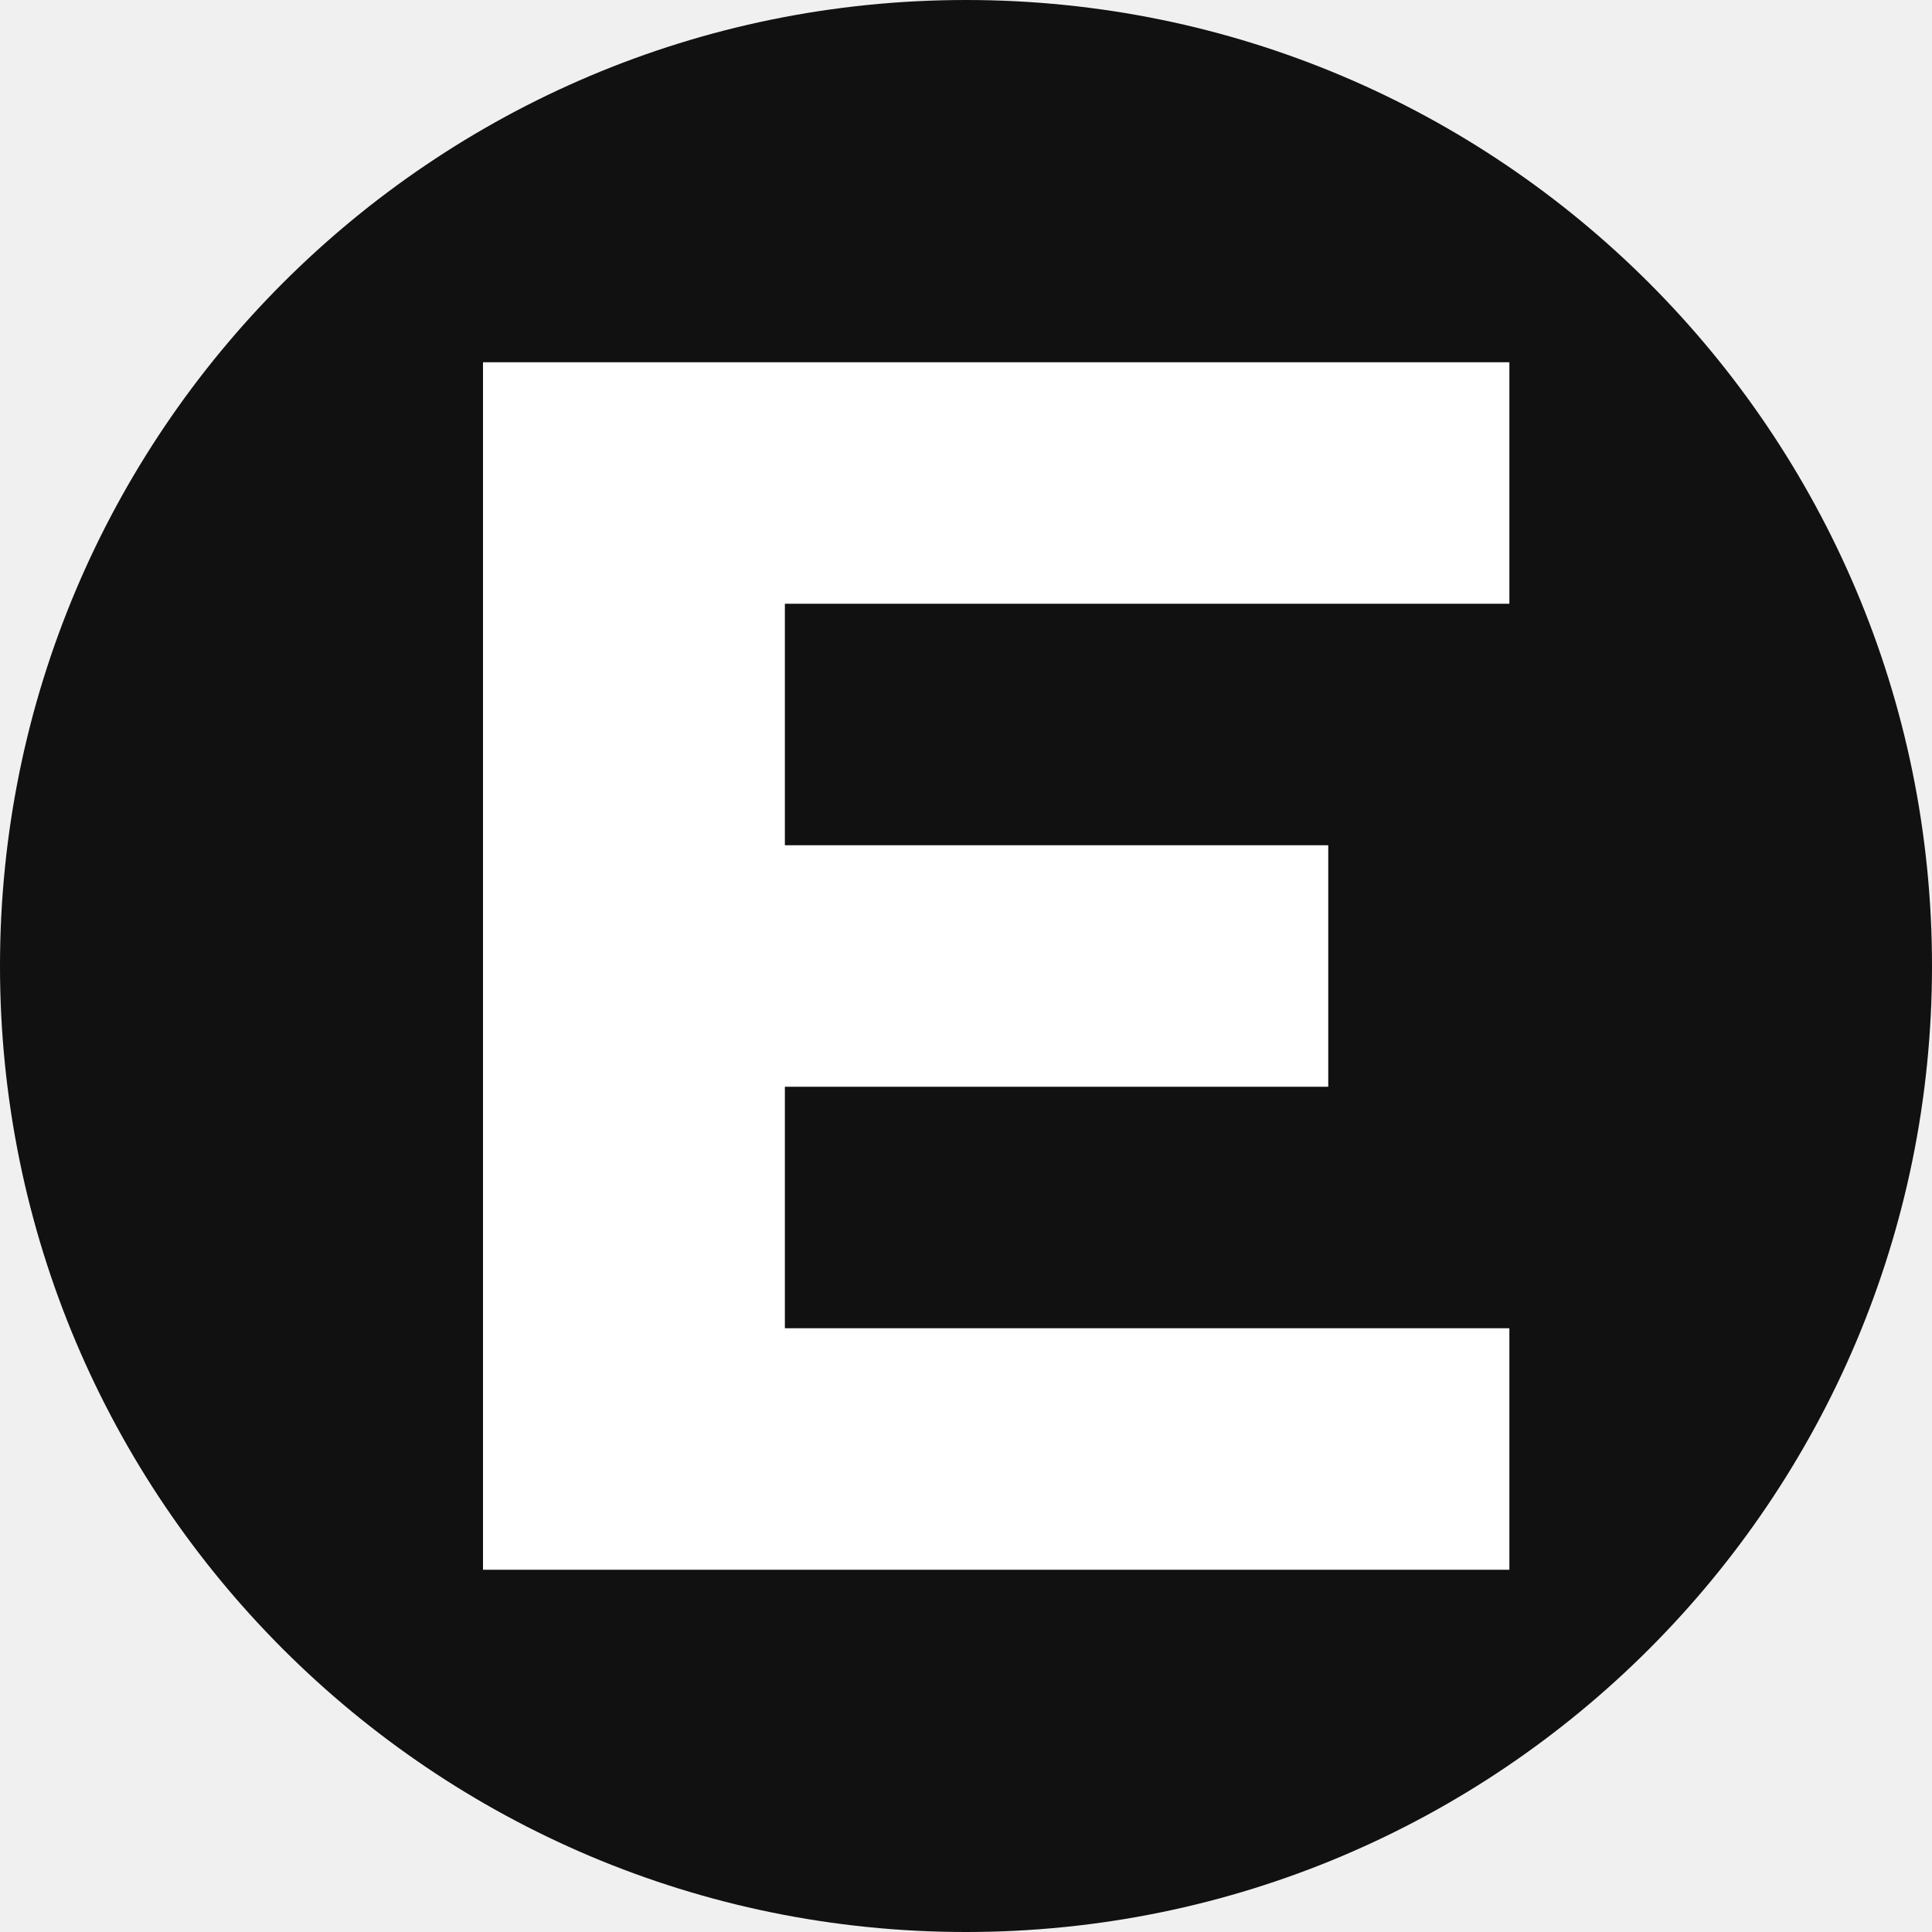
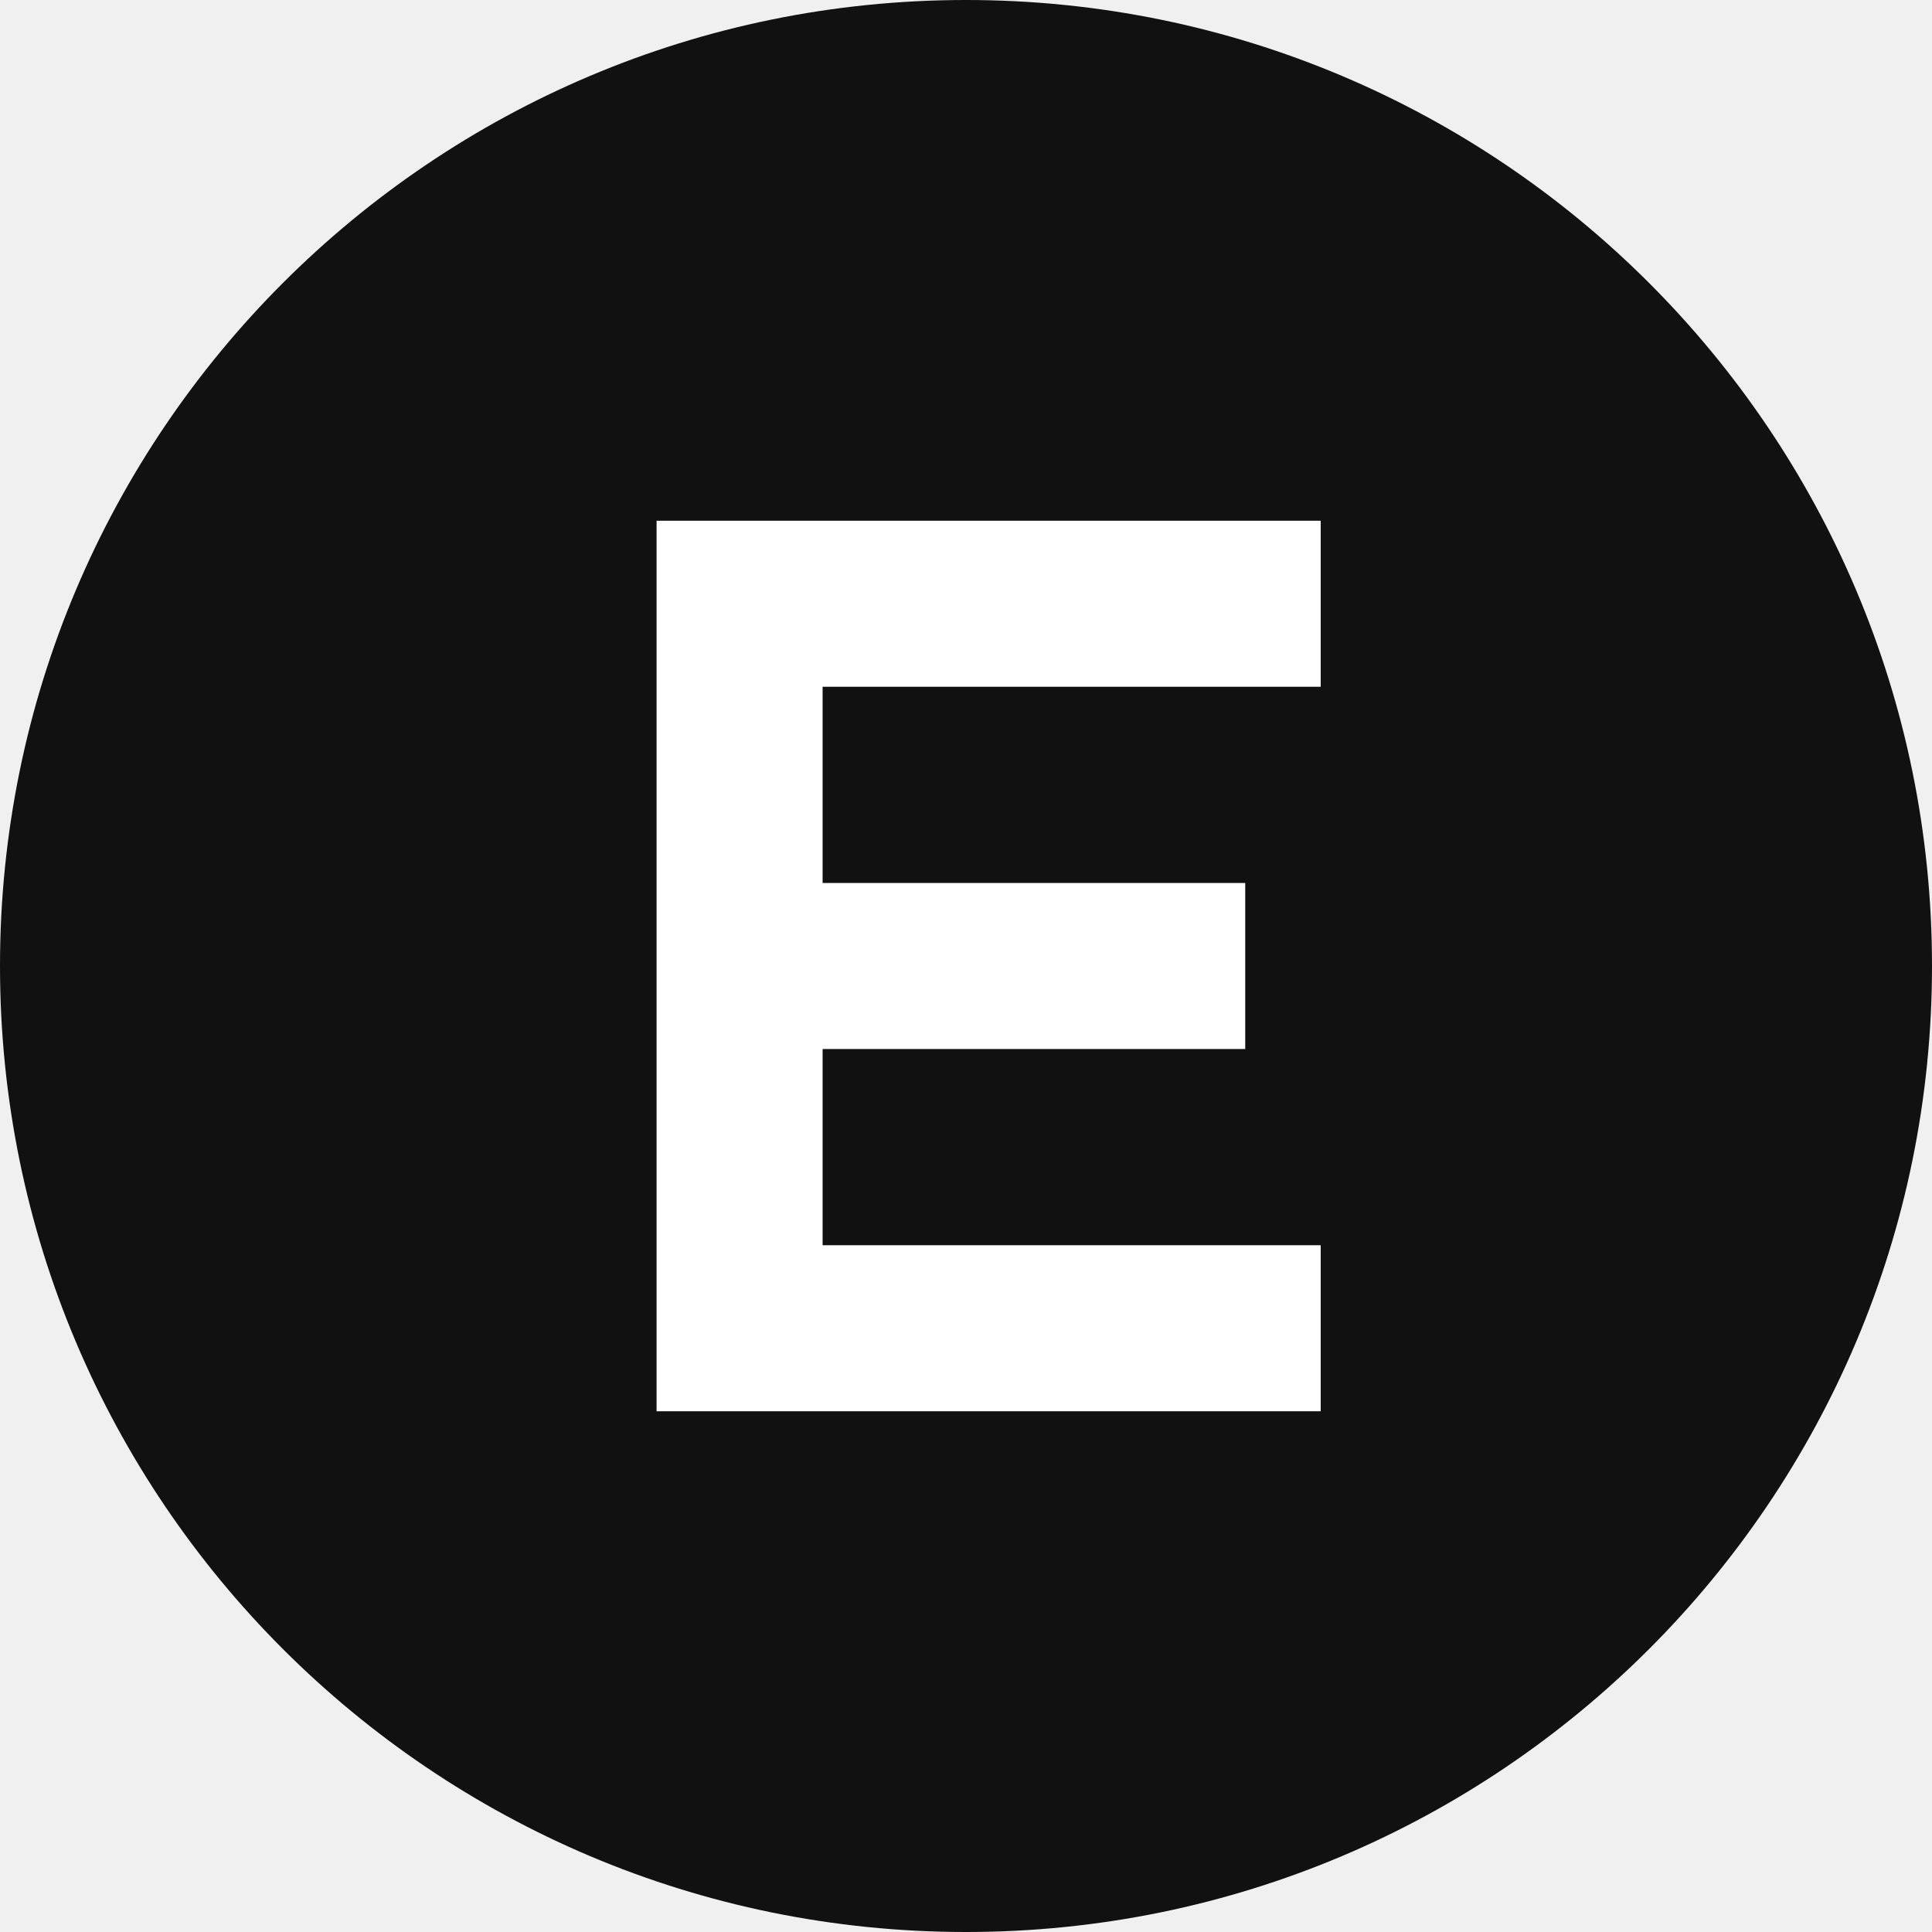
<svg xmlns="http://www.w3.org/2000/svg" width="512" height="512" viewBox="0 0 512 512" fill="none">
  <circle cx="256" cy="256" r="256" fill="#111111" />
-   <path d="M128 96H400V160H208V224H352V288H208V352H400V416H128V96Z" fill="white" />
+   <path d="M174 138H350V182H218V234H330V278H218V330H350V374H174V138Z" fill="white" />
</svg>
